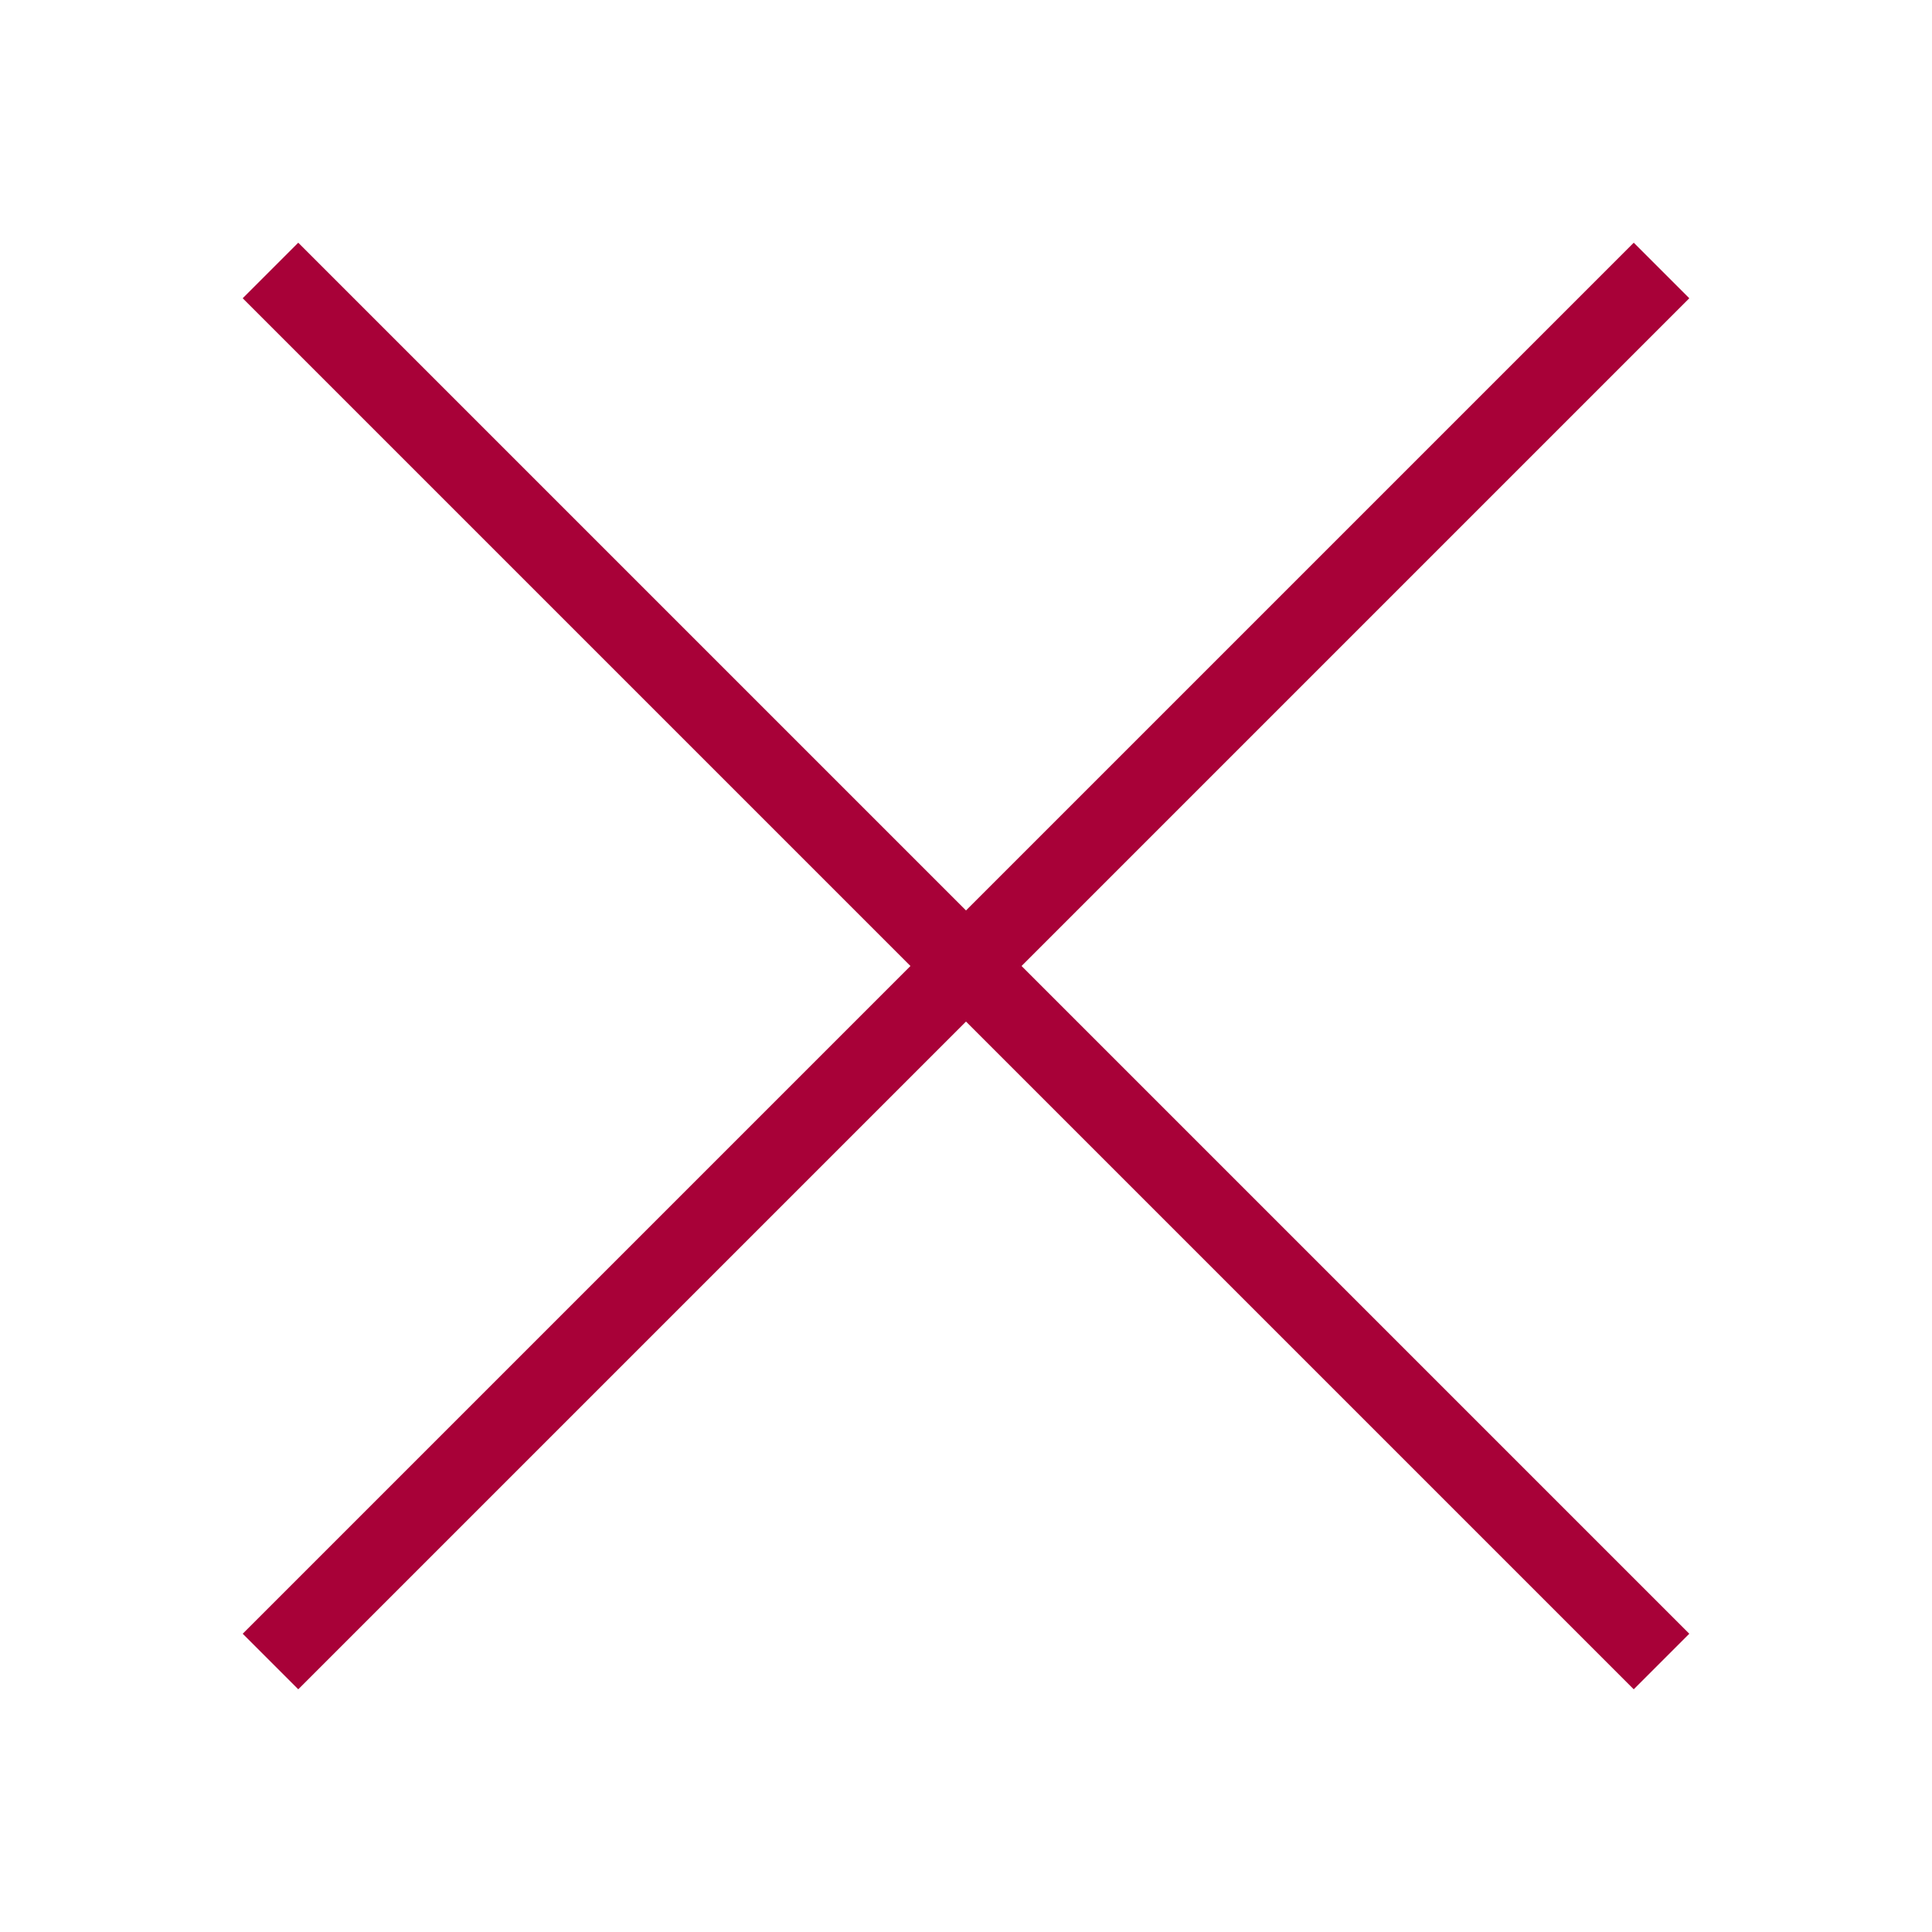
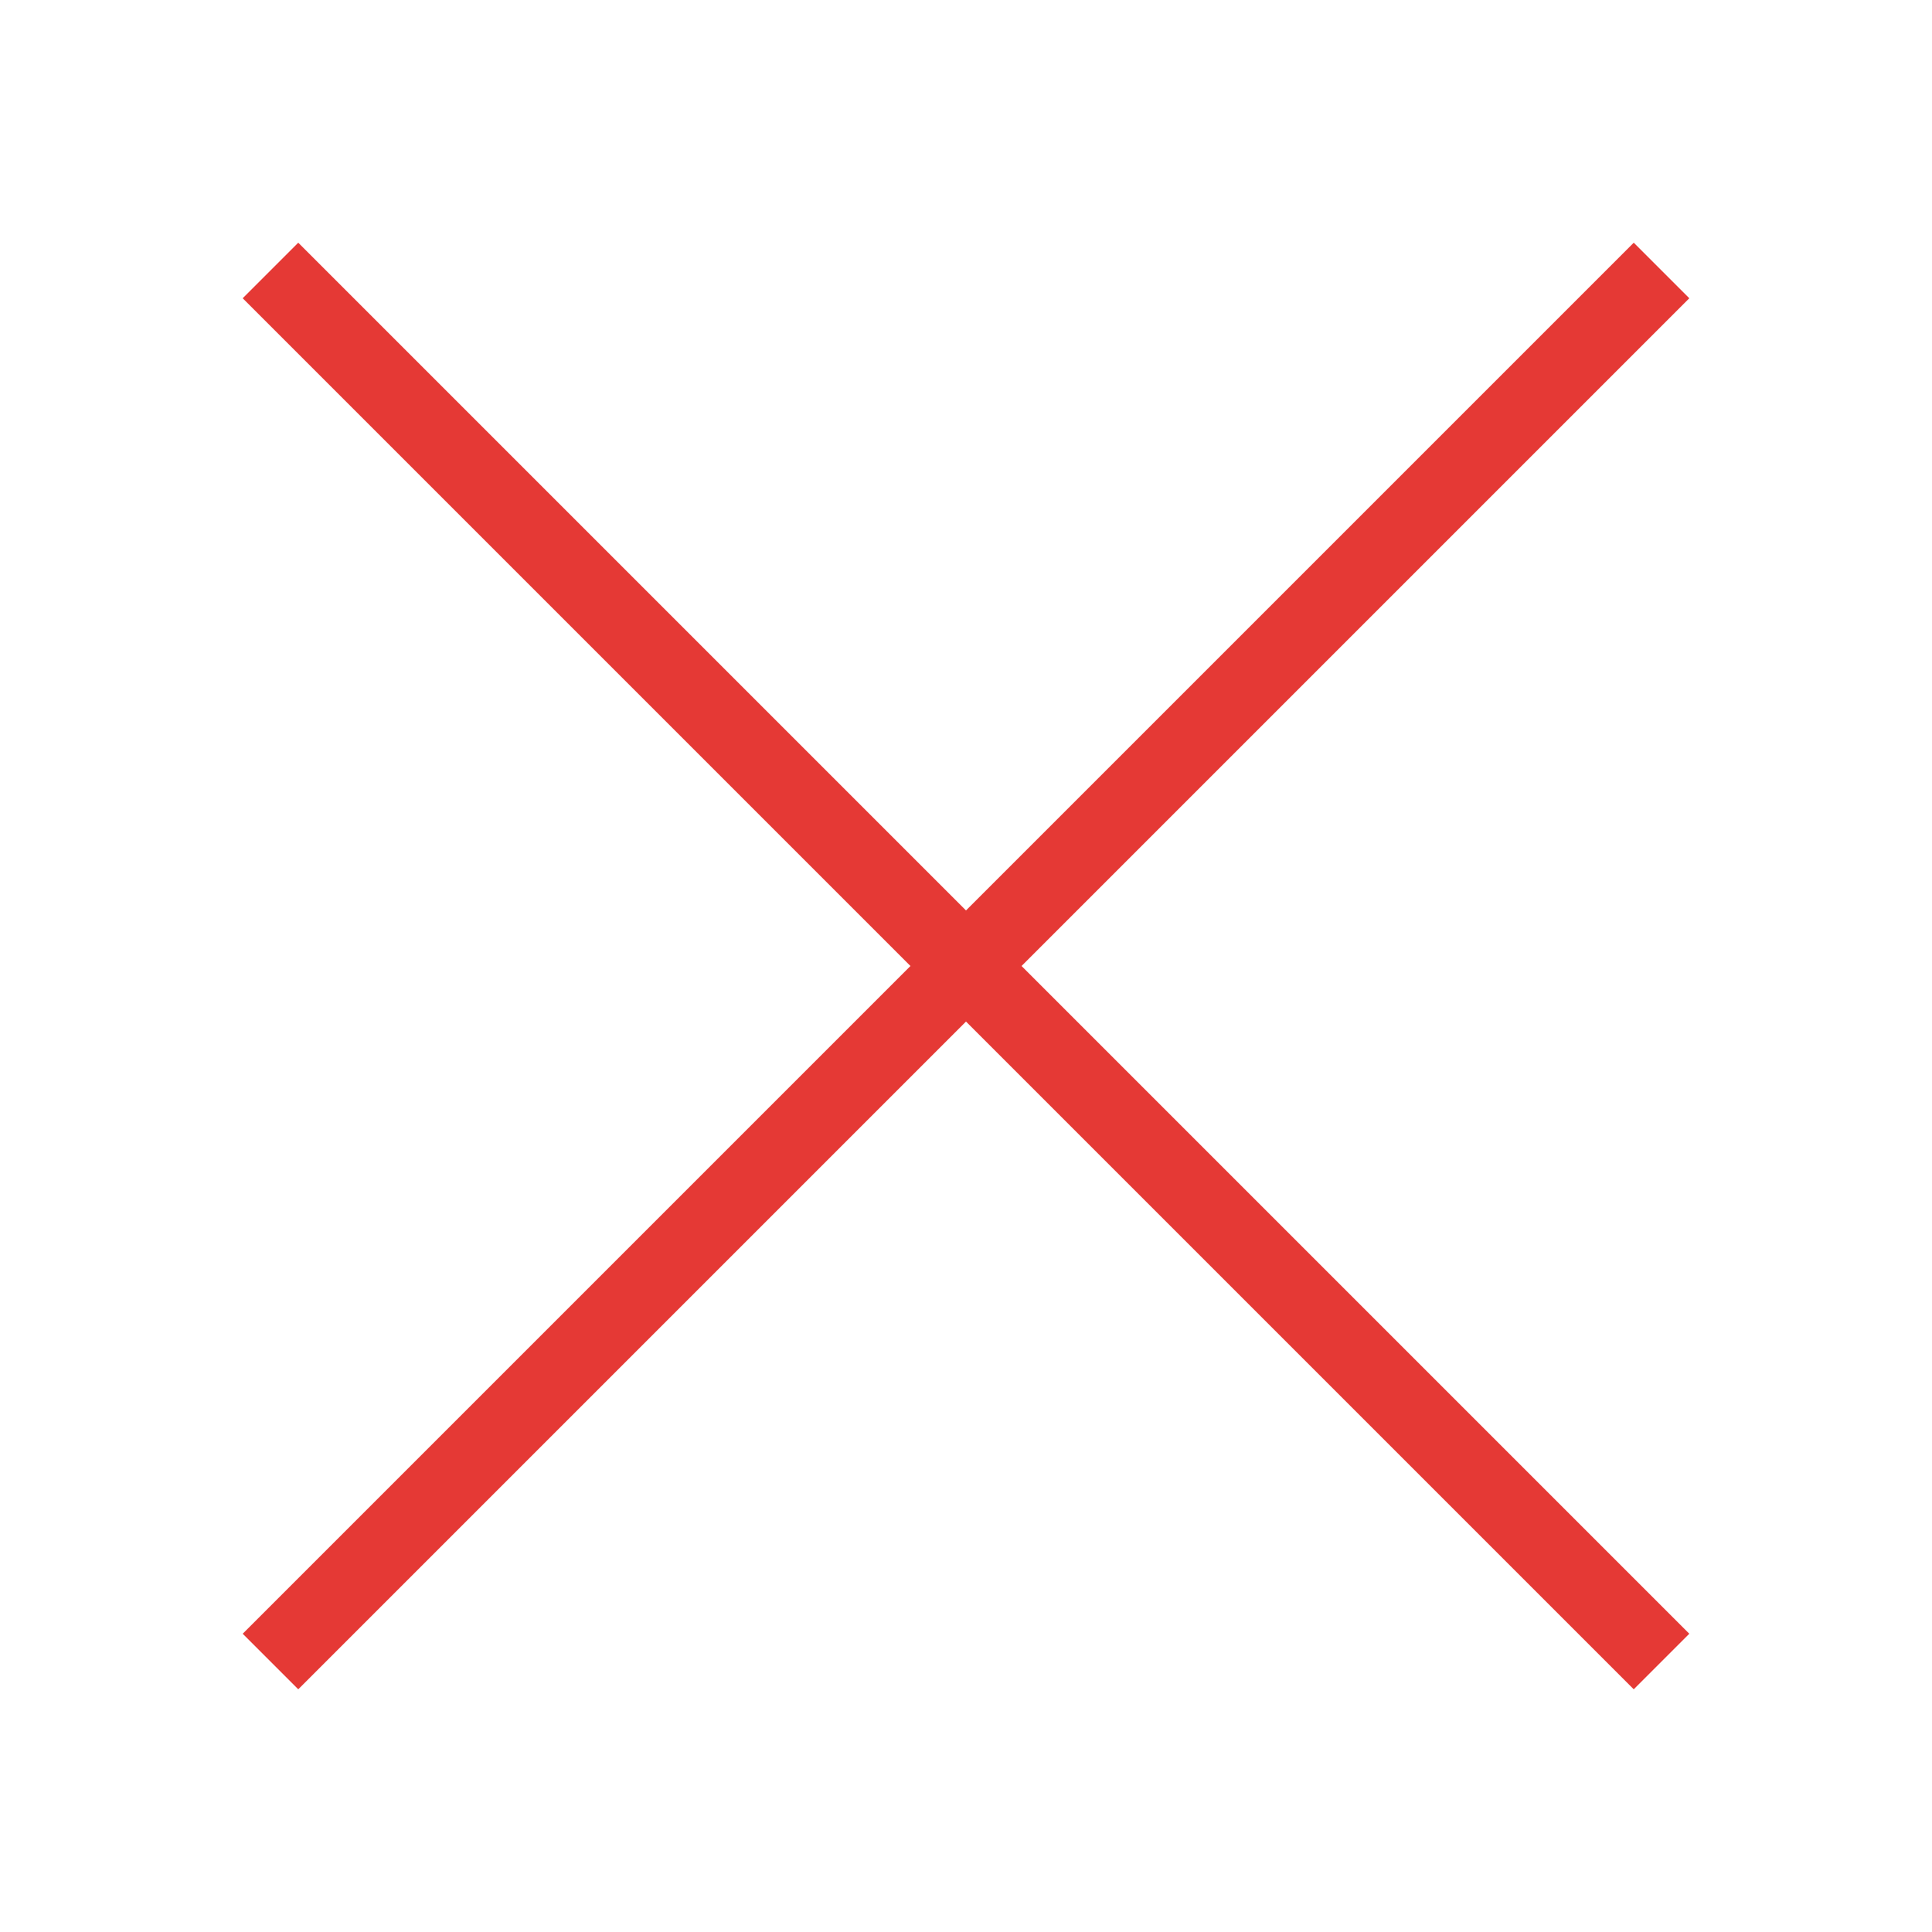
<svg xmlns="http://www.w3.org/2000/svg" version="1.1" viewBox="0 0 192 192" width="50px" height="50px">
  <g fill="none" fill-rule="nonzero" stroke="none" stroke-width="1" stroke-linecap="butt" stroke-linejoin="miter" stroke-miterlimit="10" stroke-dasharray="" stroke-dashoffset="0" font-family="none" font-weight="none" font-size="none" text-anchor="none" style="mix-blend-mode: normal">
    <path d="M0,192v-192h192v192z" fill="none" />
-     <g fill="#a80138">
+     <g fill="#e53935">
      <g id="surface1">
        <path d="M29.64,24.12l-5.52,5.52l66.36,66.36l-66.36,66.36l5.52,5.52l66.36,-66.36l66.36,66.36l5.52,-5.52l-66.36,-66.36l66.36,-66.36l-5.52,-5.52l-66.36,66.36z" />
      </g>
    </g>
  </g>
</svg>
